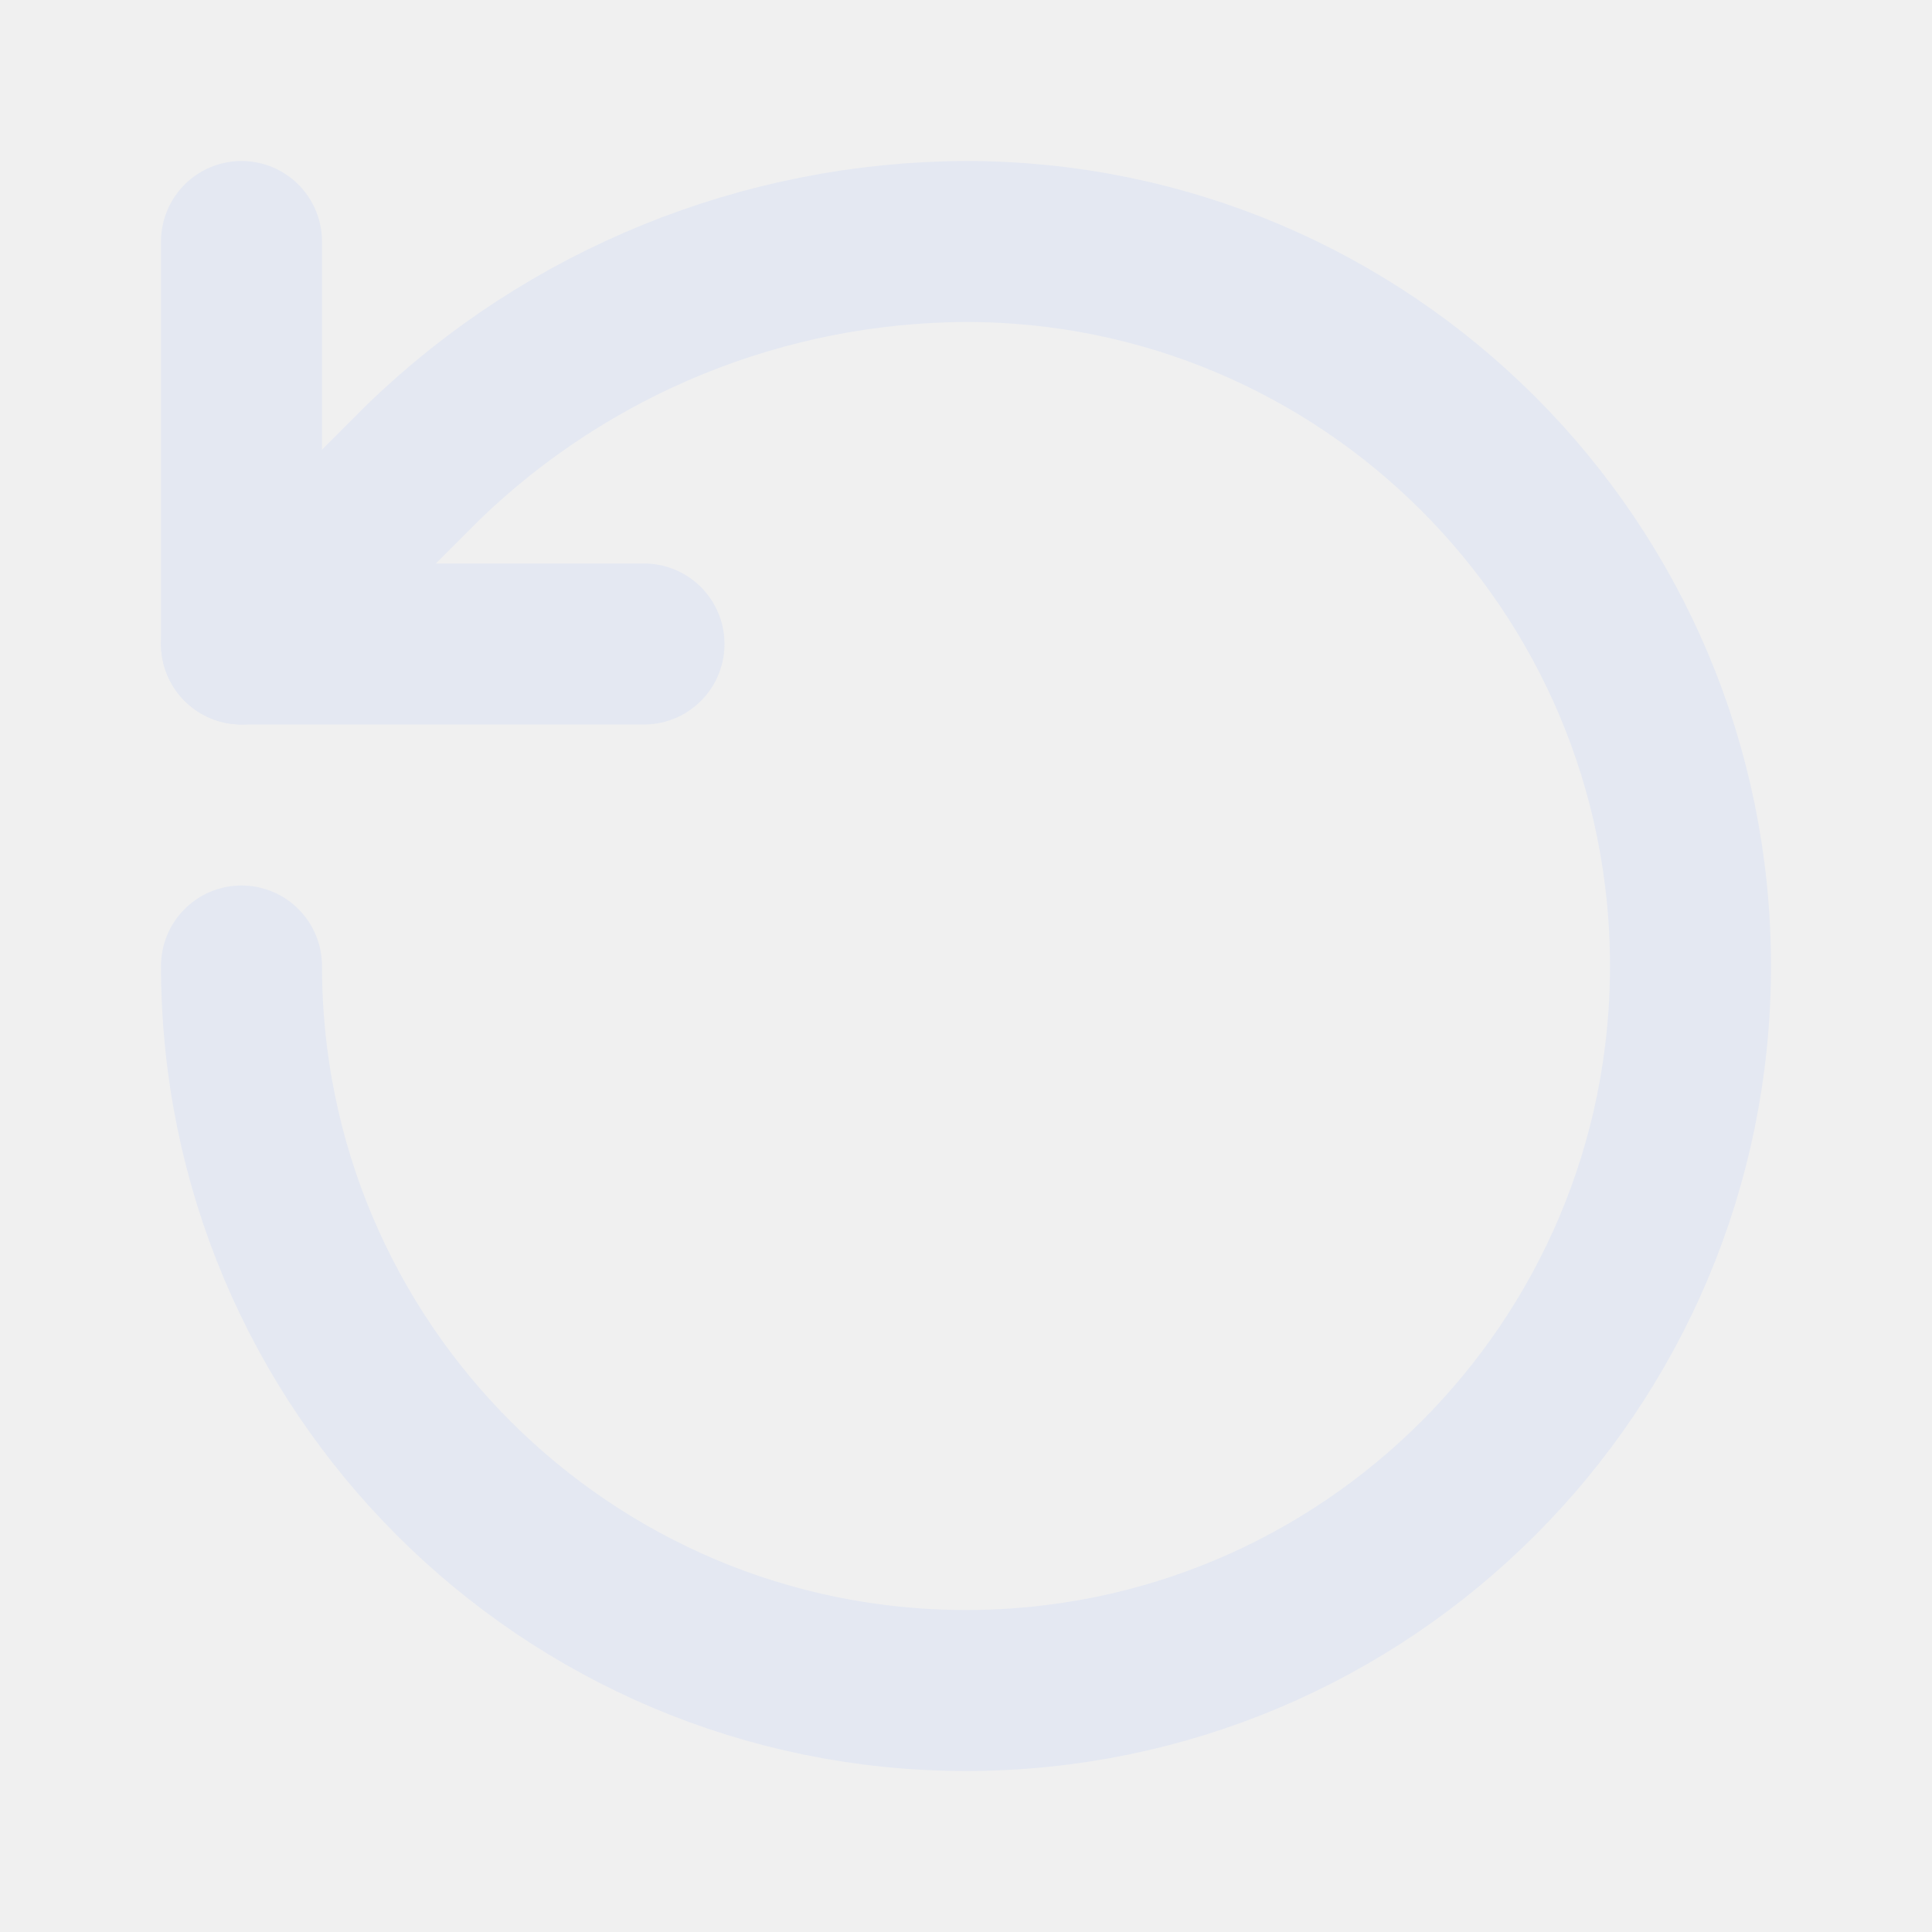
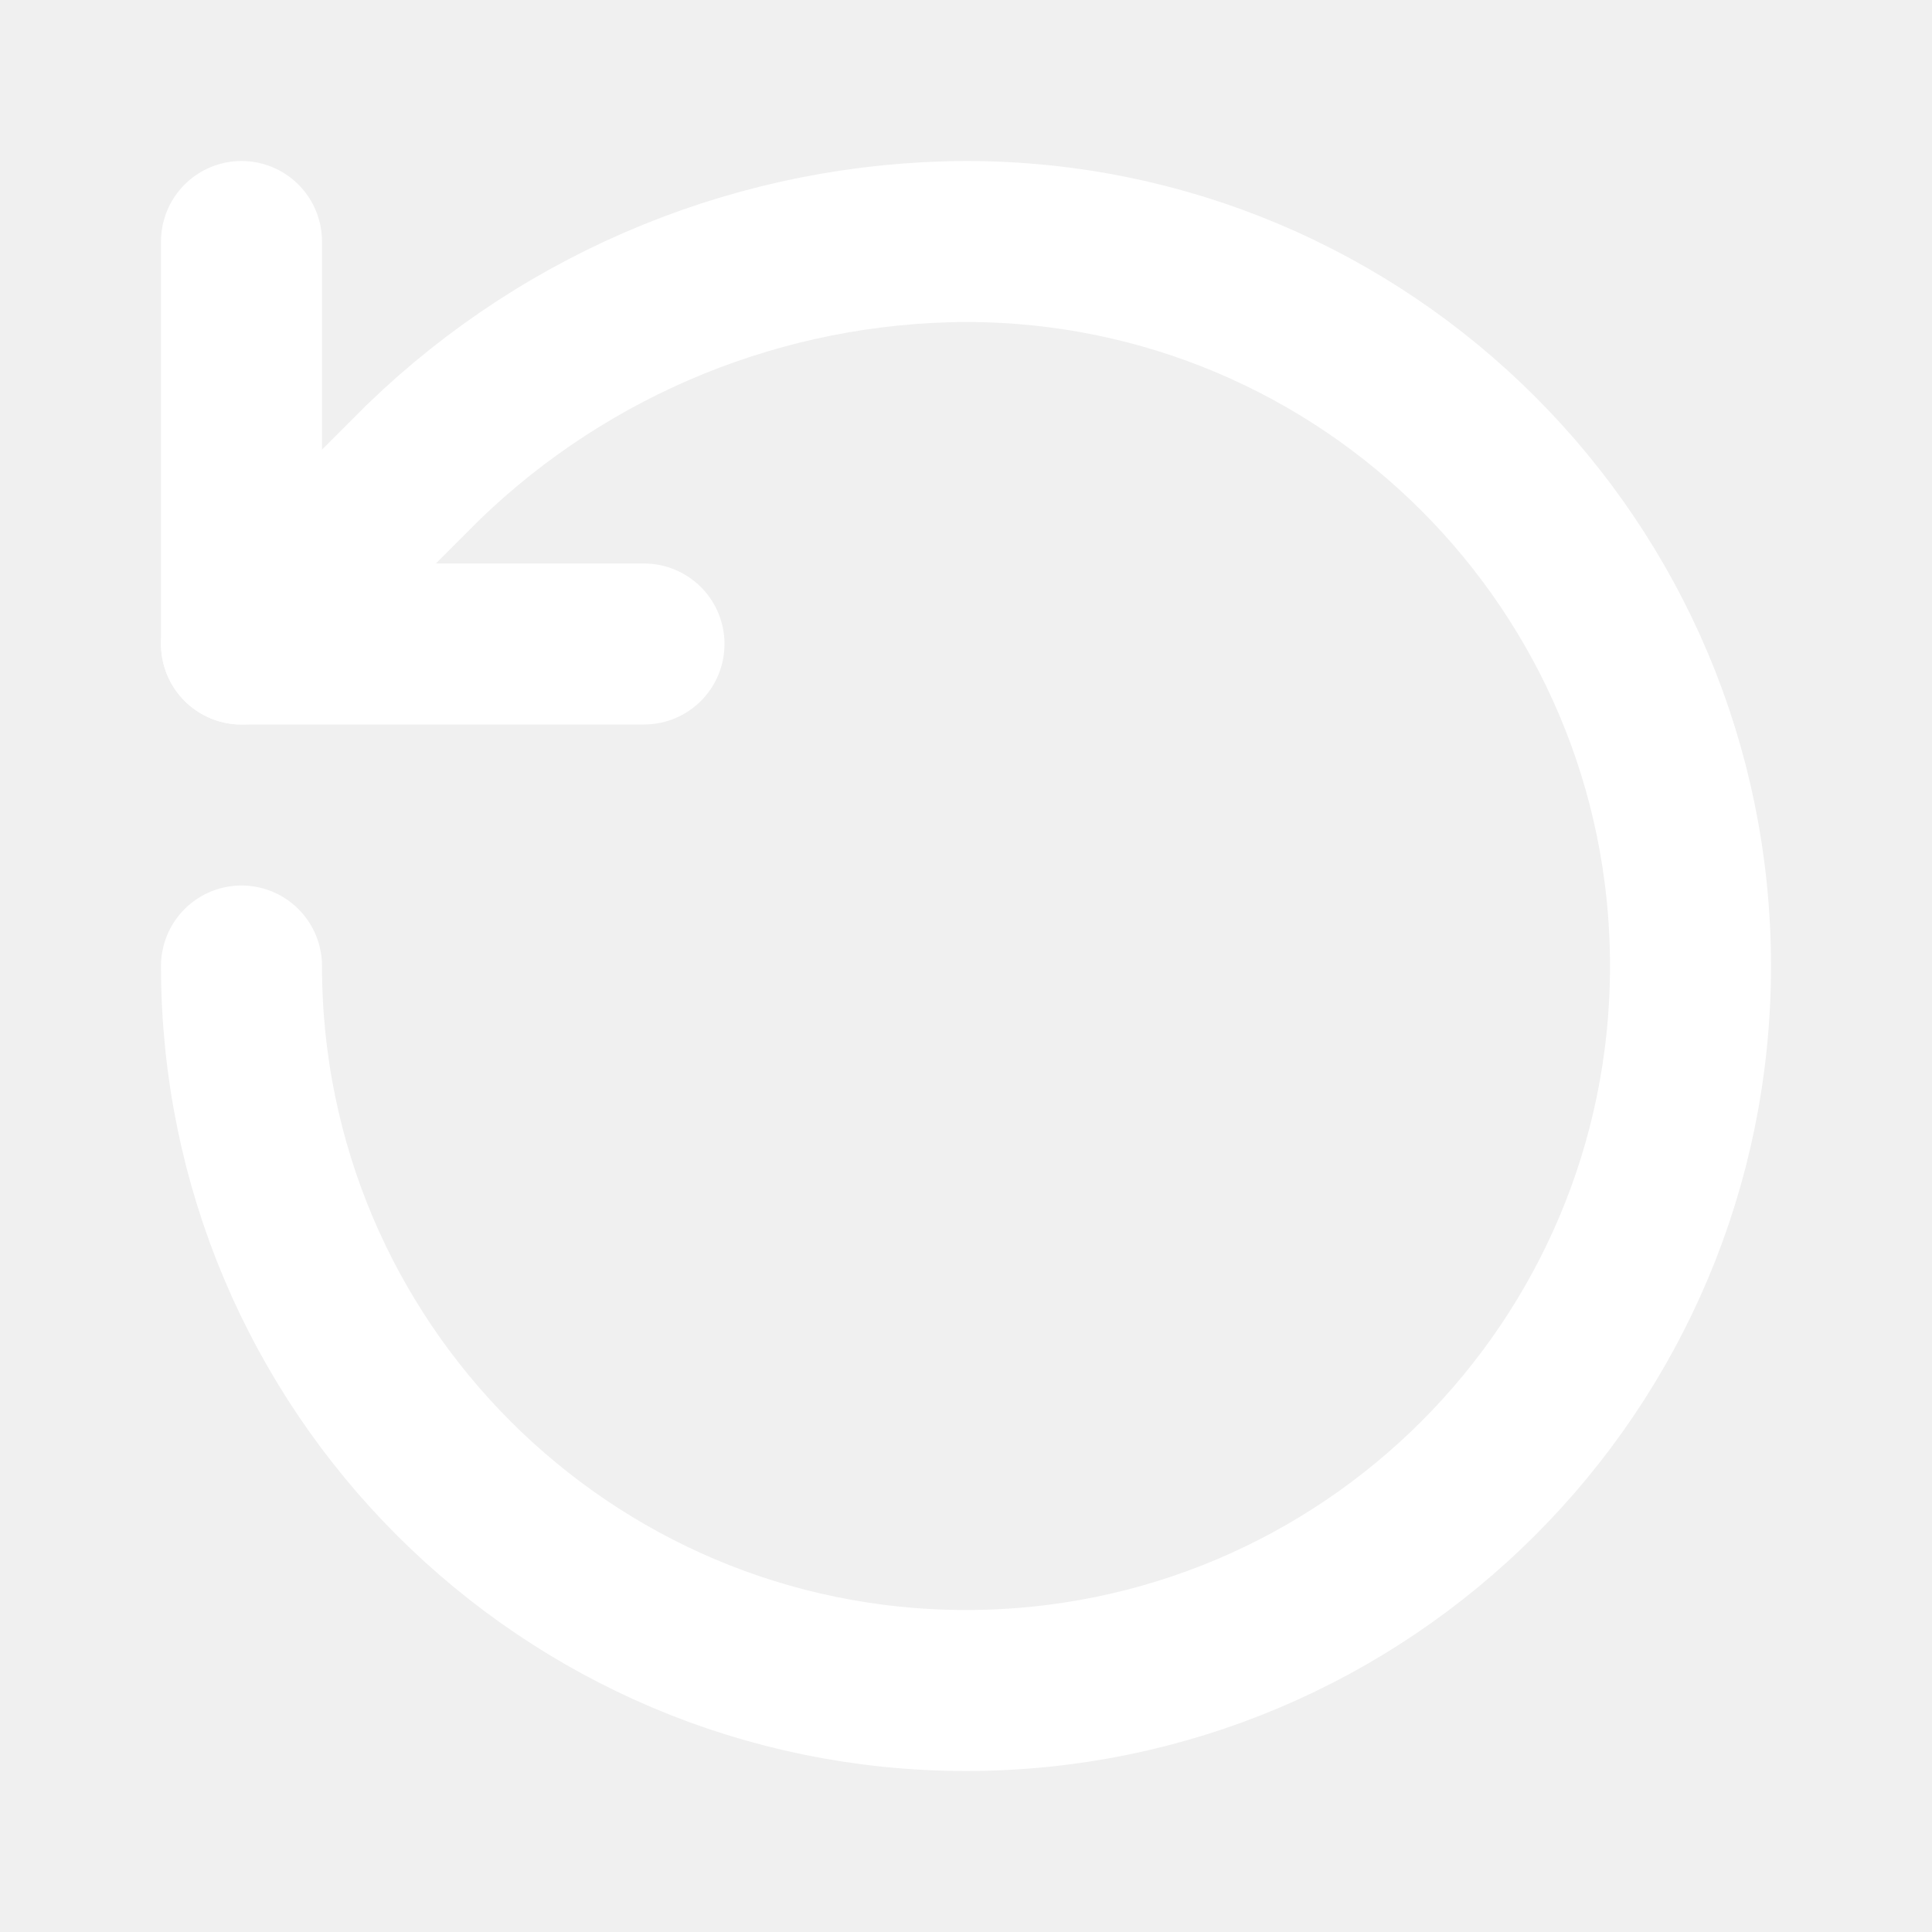
- <svg xmlns="http://www.w3.org/2000/svg" width="24" height="24" viewBox="0 0 24 24" fill="none" stroke="#e4e8f2" stroke-width="2" stroke-linecap="round" stroke-linejoin="round">
+ <svg xmlns="http://www.w3.org/2000/svg" width="24" height="24" viewBox="0 0 24 24" fill="none" stroke="#ffffff" stroke-width="2" stroke-linecap="round" stroke-linejoin="round">
  <path d="M3 12a9 9 0 1 0 9-9 9.75 9.75 0 0 0-6.74 2.74L3 8" />
  <path d="M3 3v5h5" />
</svg>
